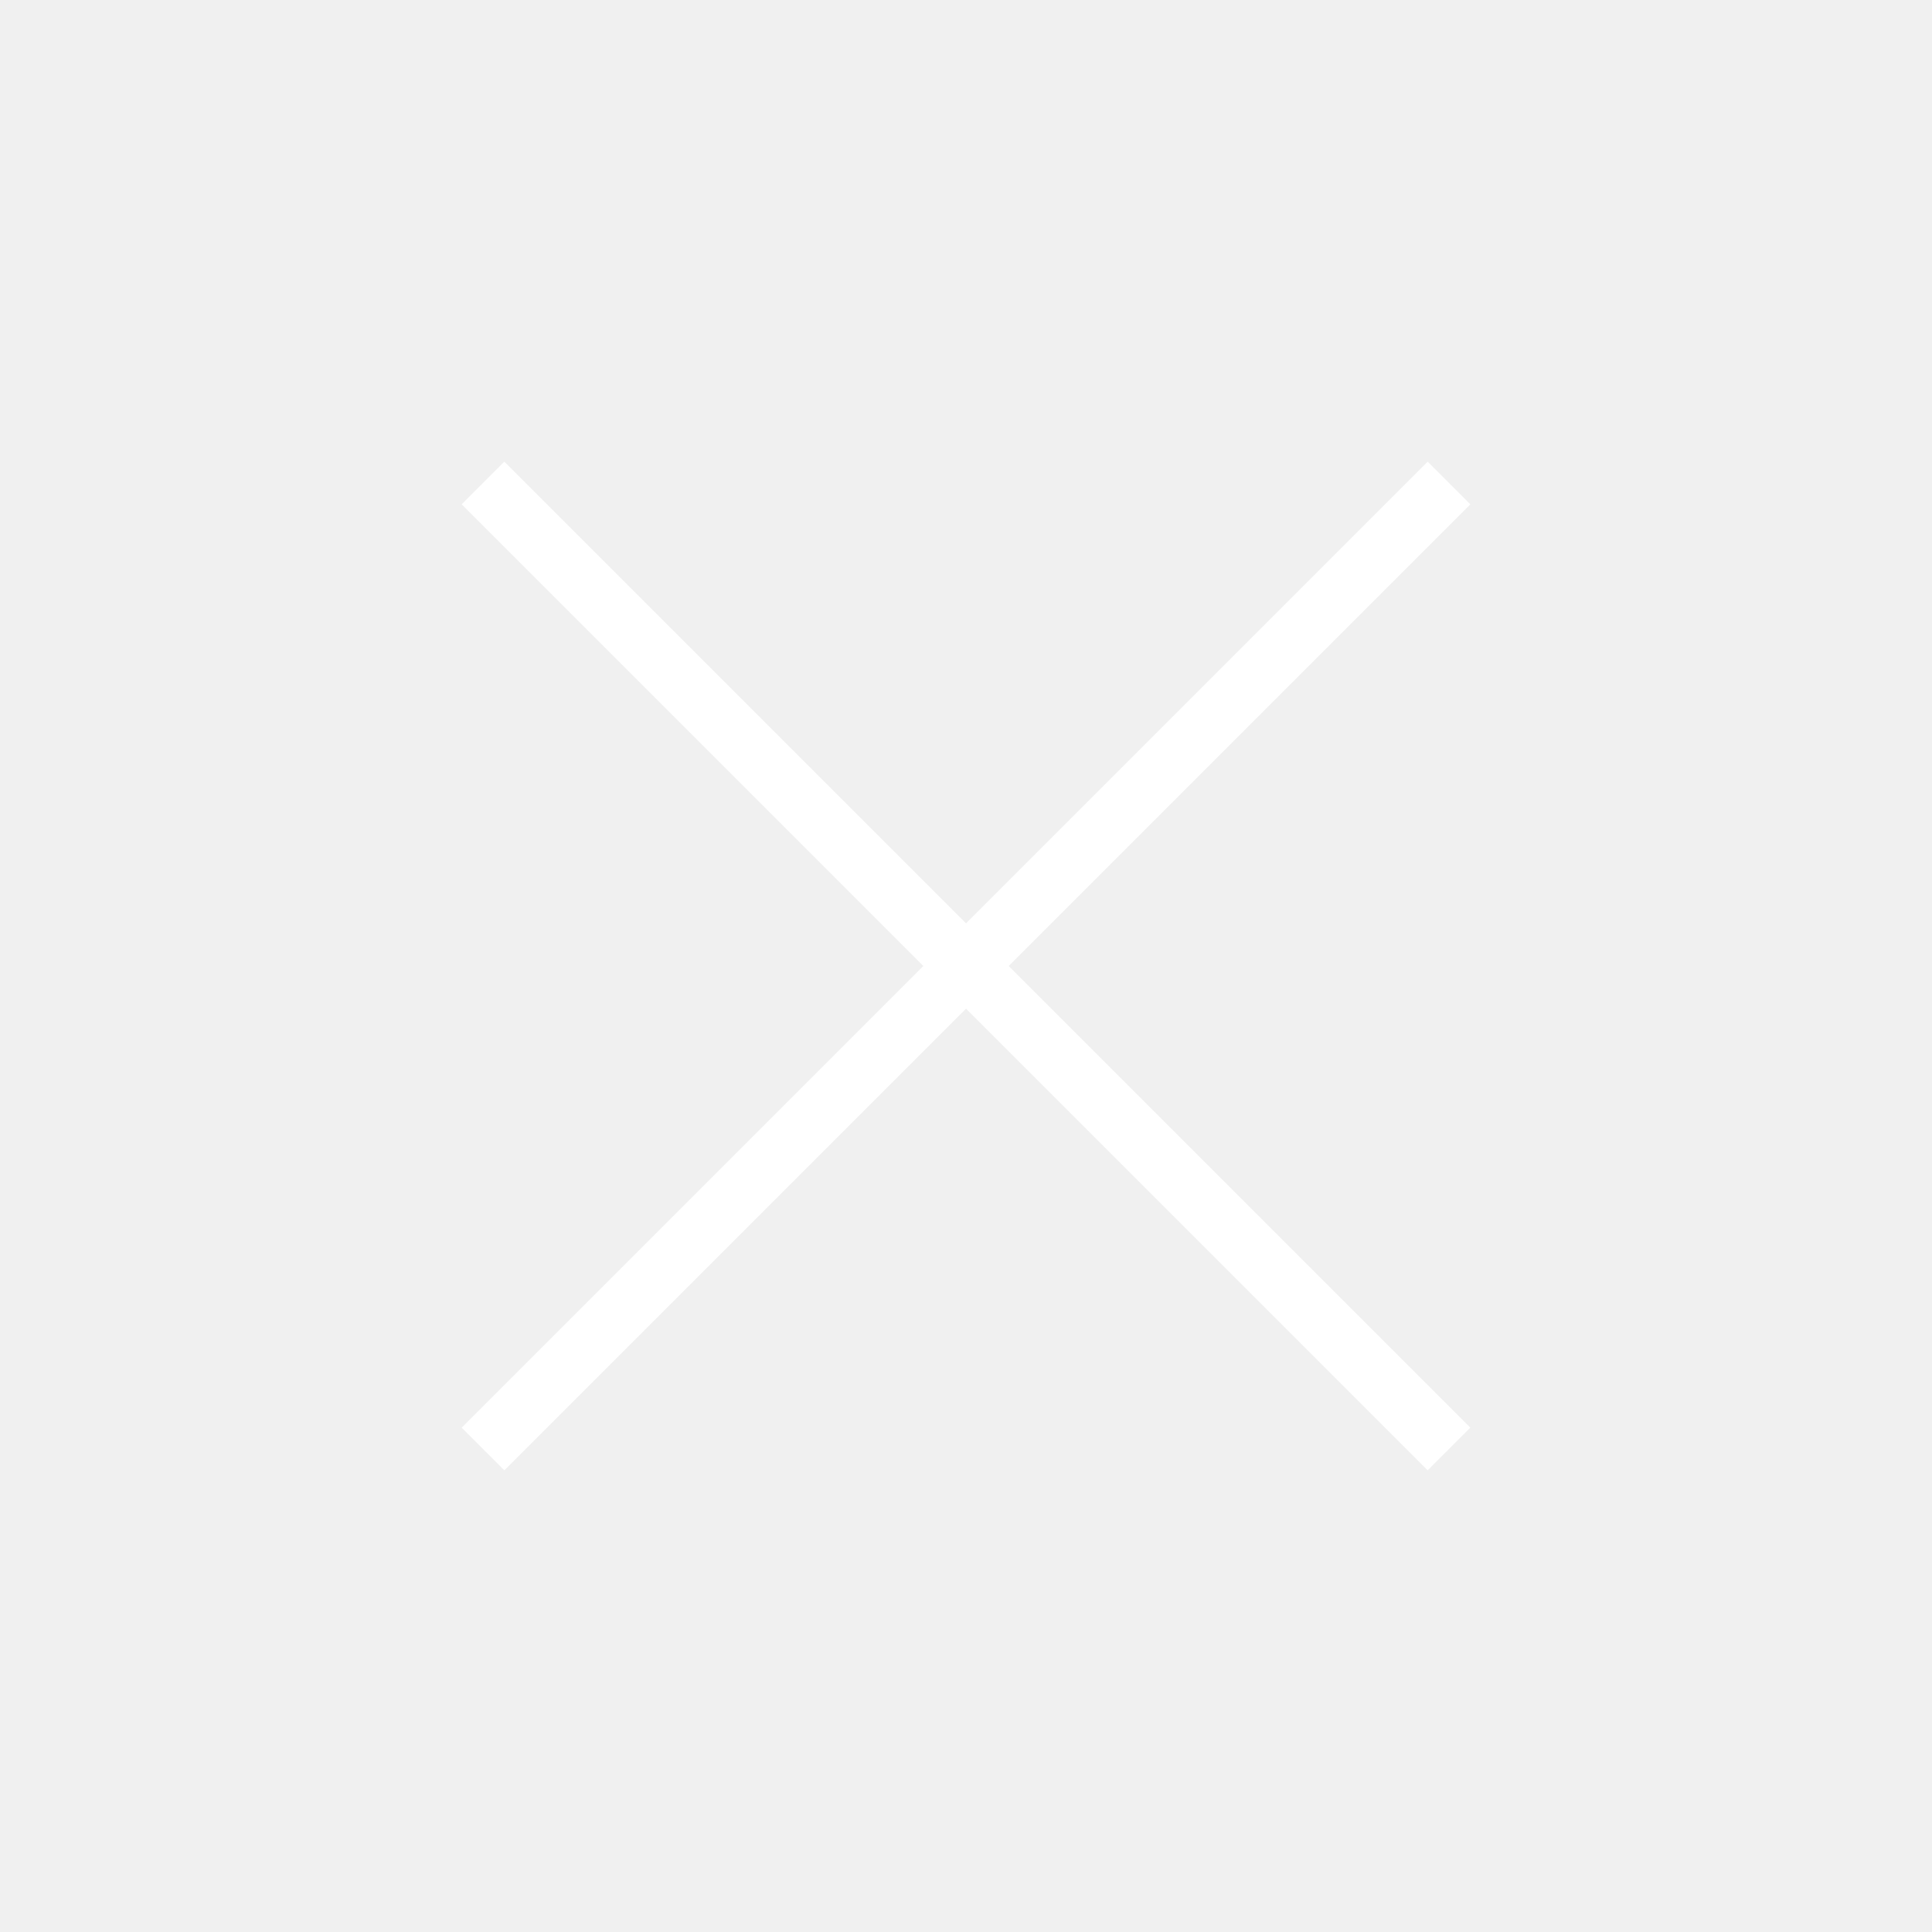
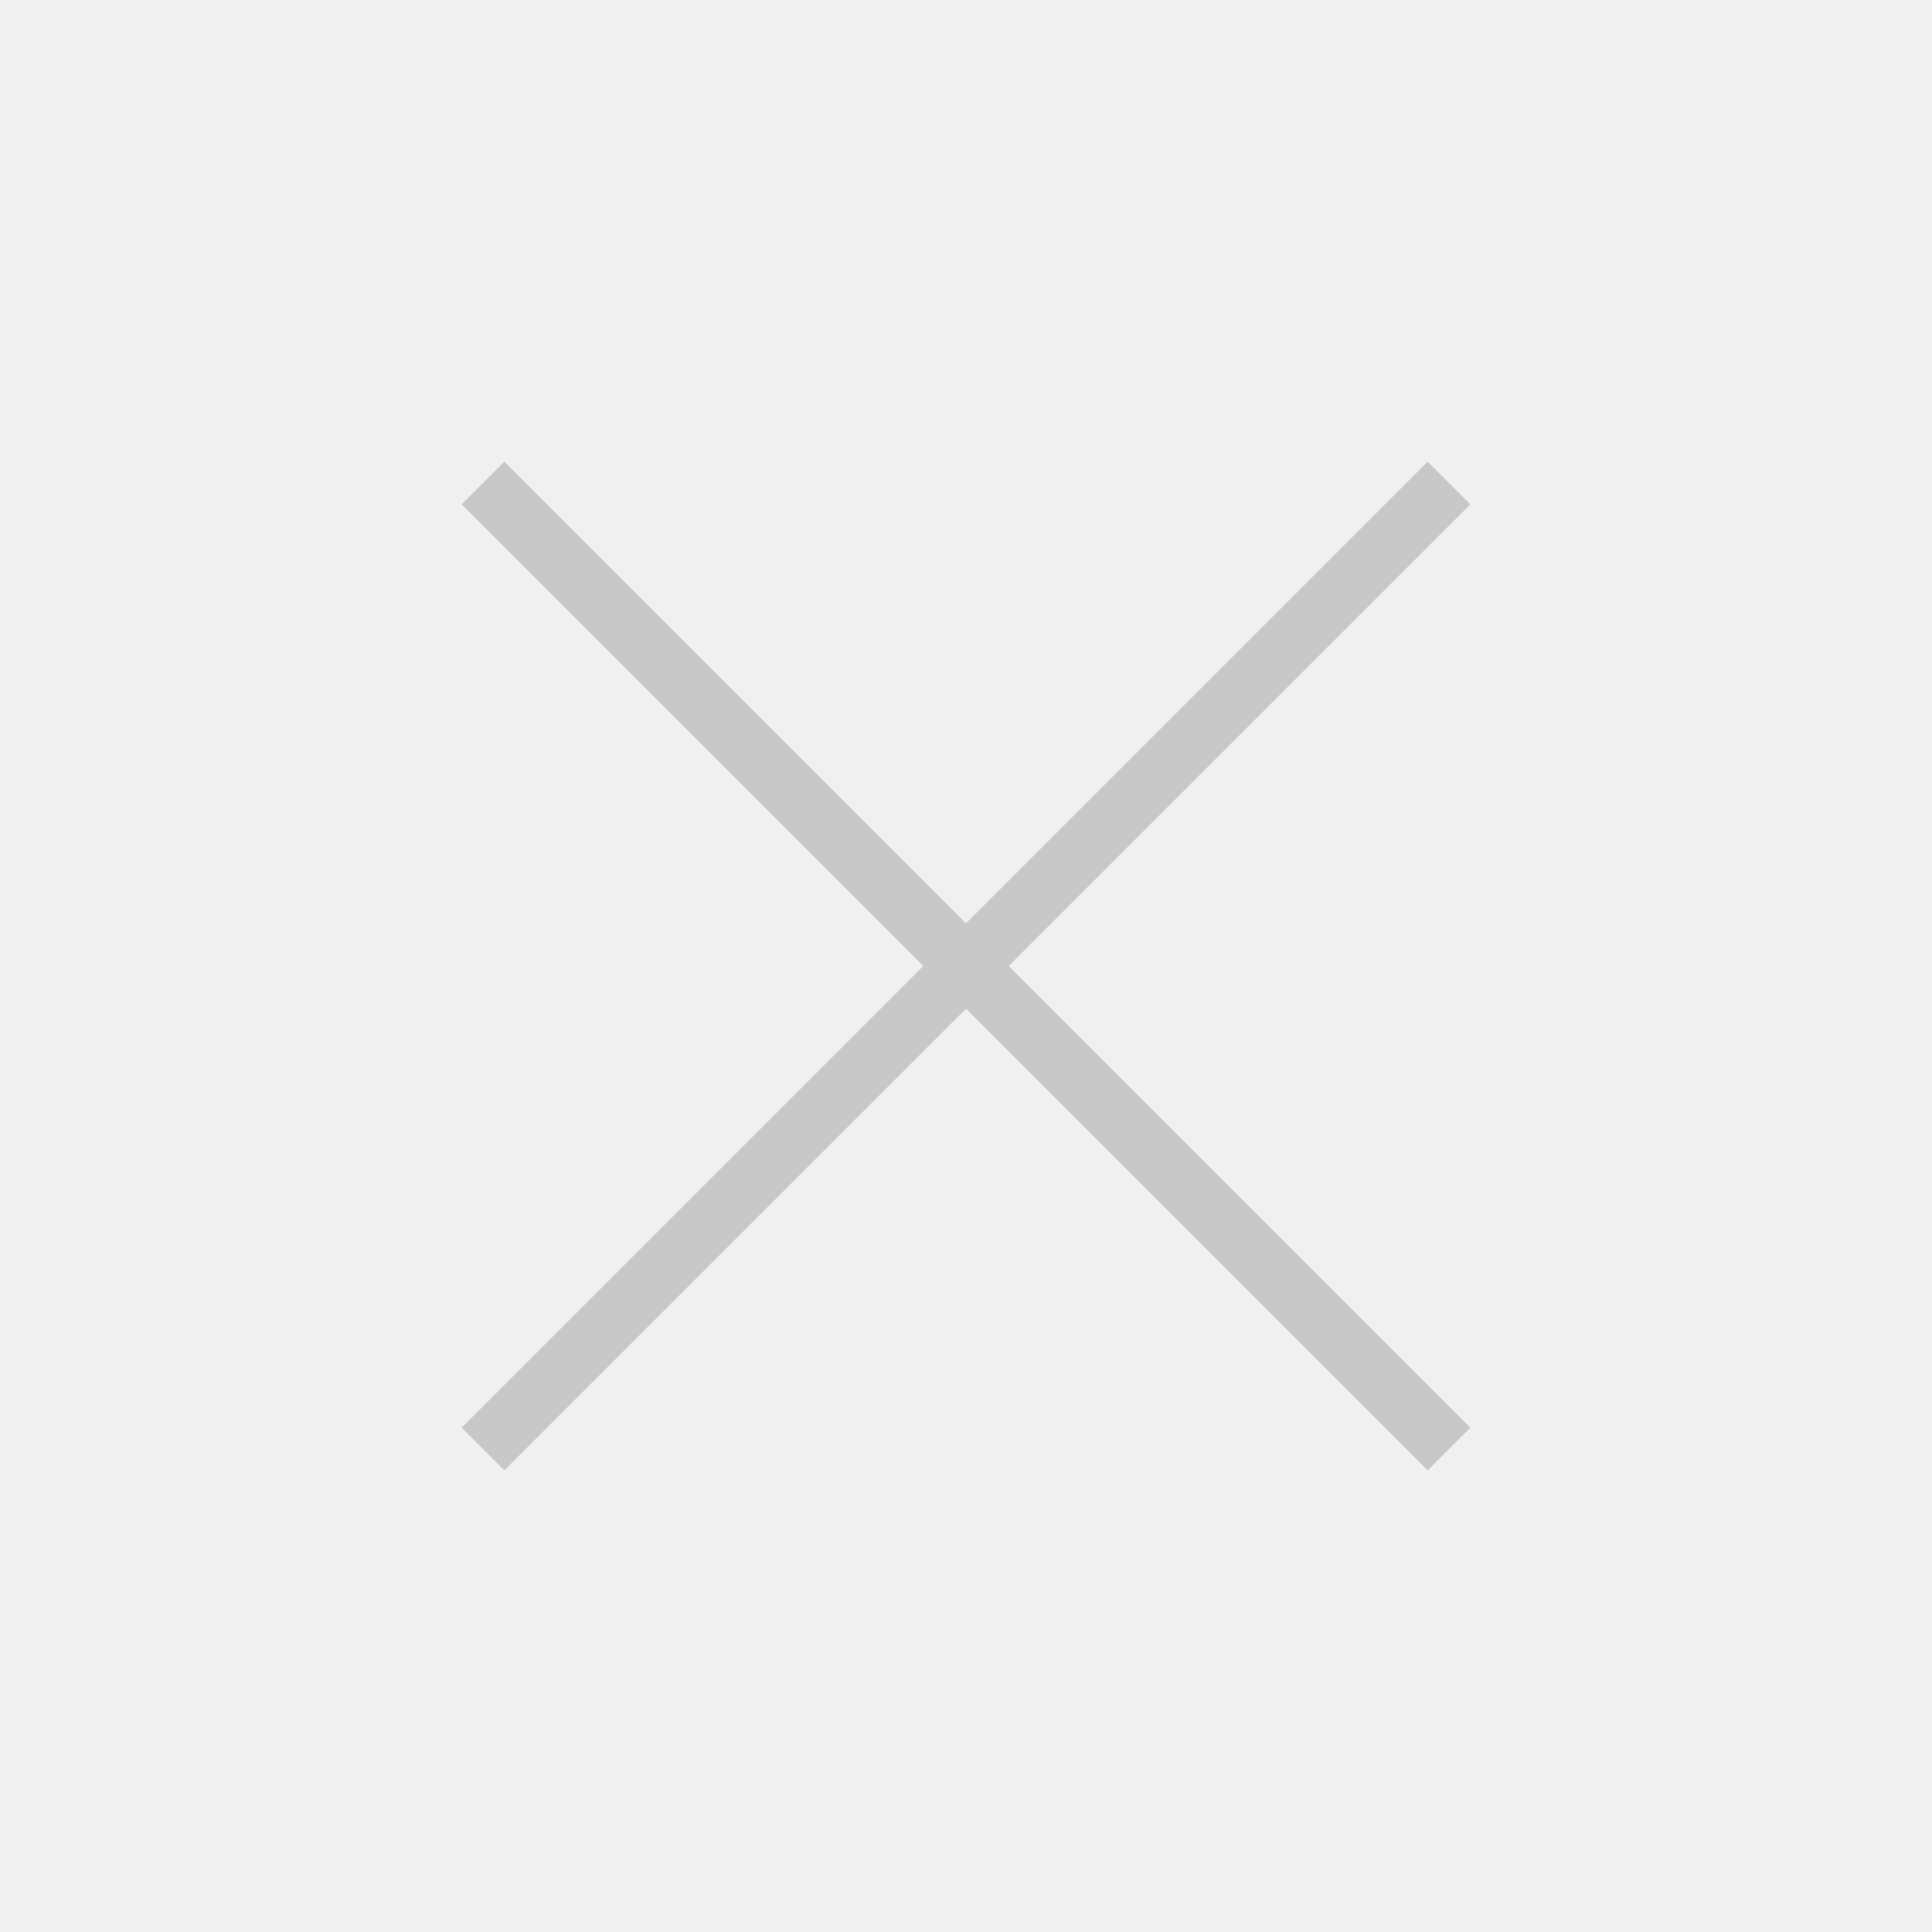
- <svg xmlns="http://www.w3.org/2000/svg" width="32px" height="32px" viewBox="0 0 32 32" zoomAndPan="disable">
-   <line x1="8" y1="8" x2="24" y2="24" style="stroke:#fff;stroke-width:1" />
-   <line x1="8" y1="24" x2="24" y2="8" style="stroke:#fff;stroke-width:1" />
+ <svg xmlns="http://www.w3.org/2000/svg" width="100%" height="100%" viewBox="0 0 32 32" version="1.1" xml:space="preserve" style="fill-rule:evenodd;clip-rule:evenodd;">
+   <path d="M8,8L24,24" style="fill-rule:nonzero;stroke:rgb(200,200,200);stroke-width:1px;" />
+   <path d="M8,24L24,8" style="fill-rule:nonzero;stroke:rgb(200,200,200);stroke-width:1px;" />
</svg>
